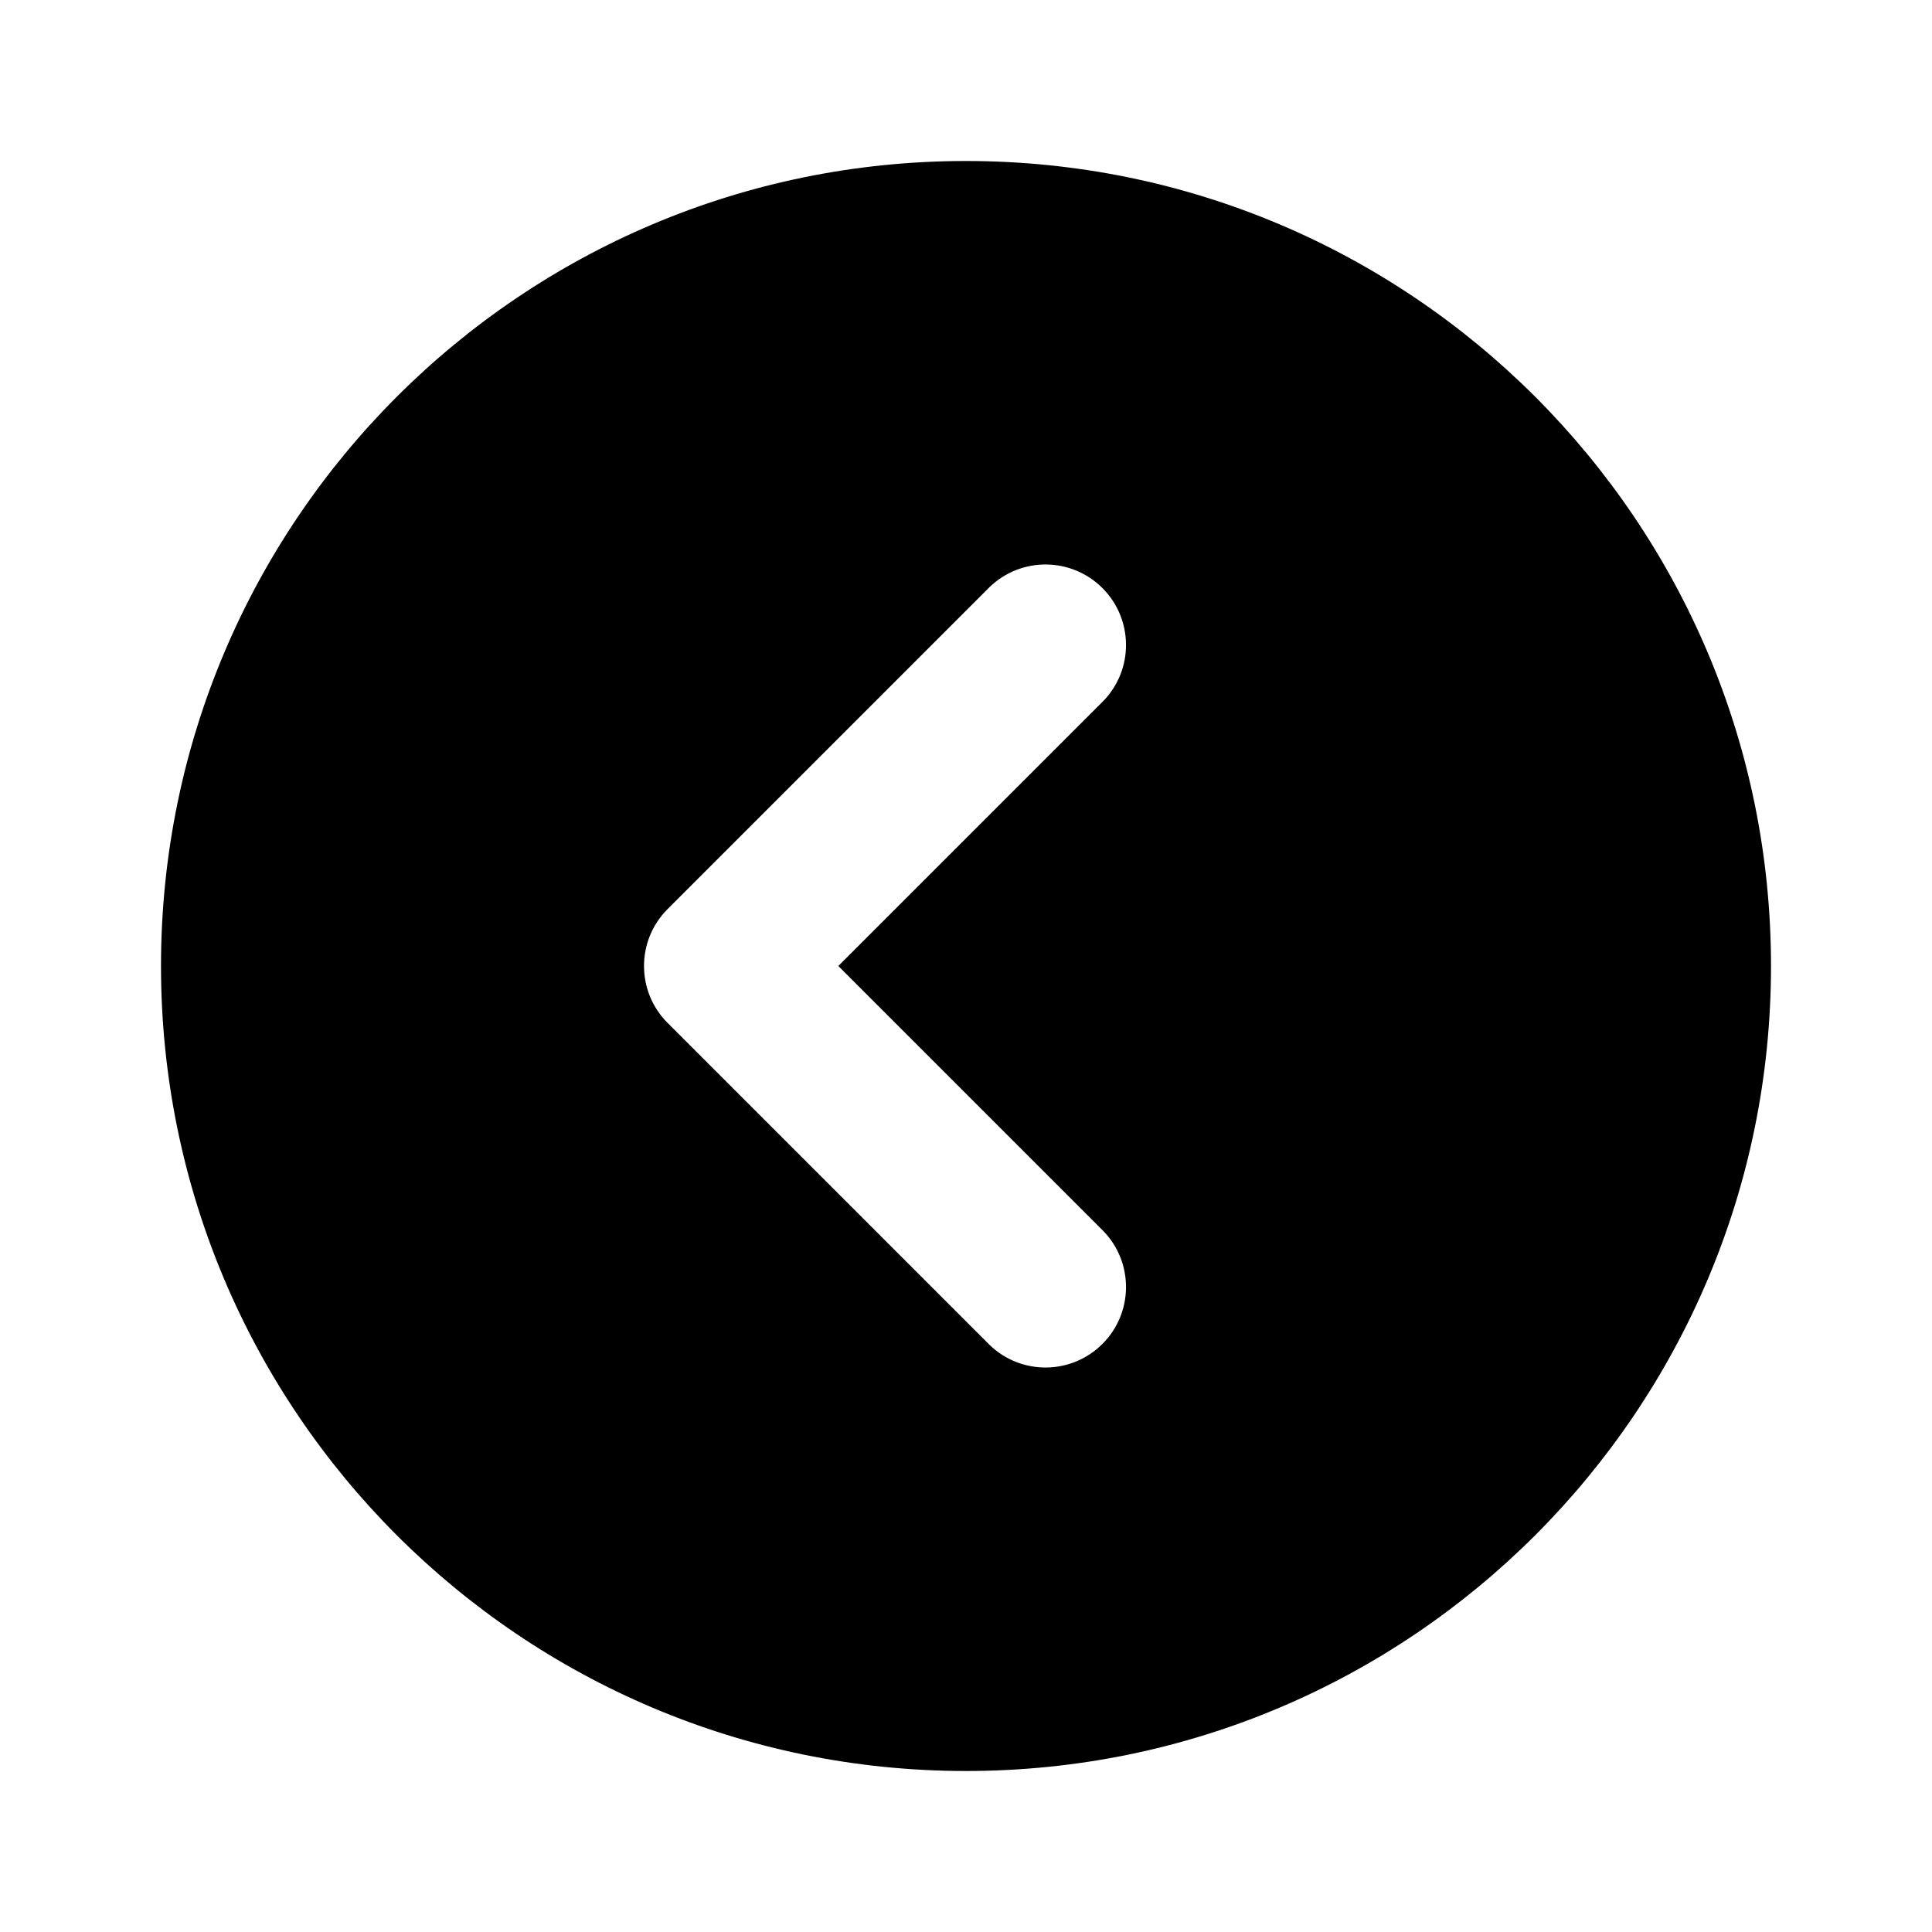
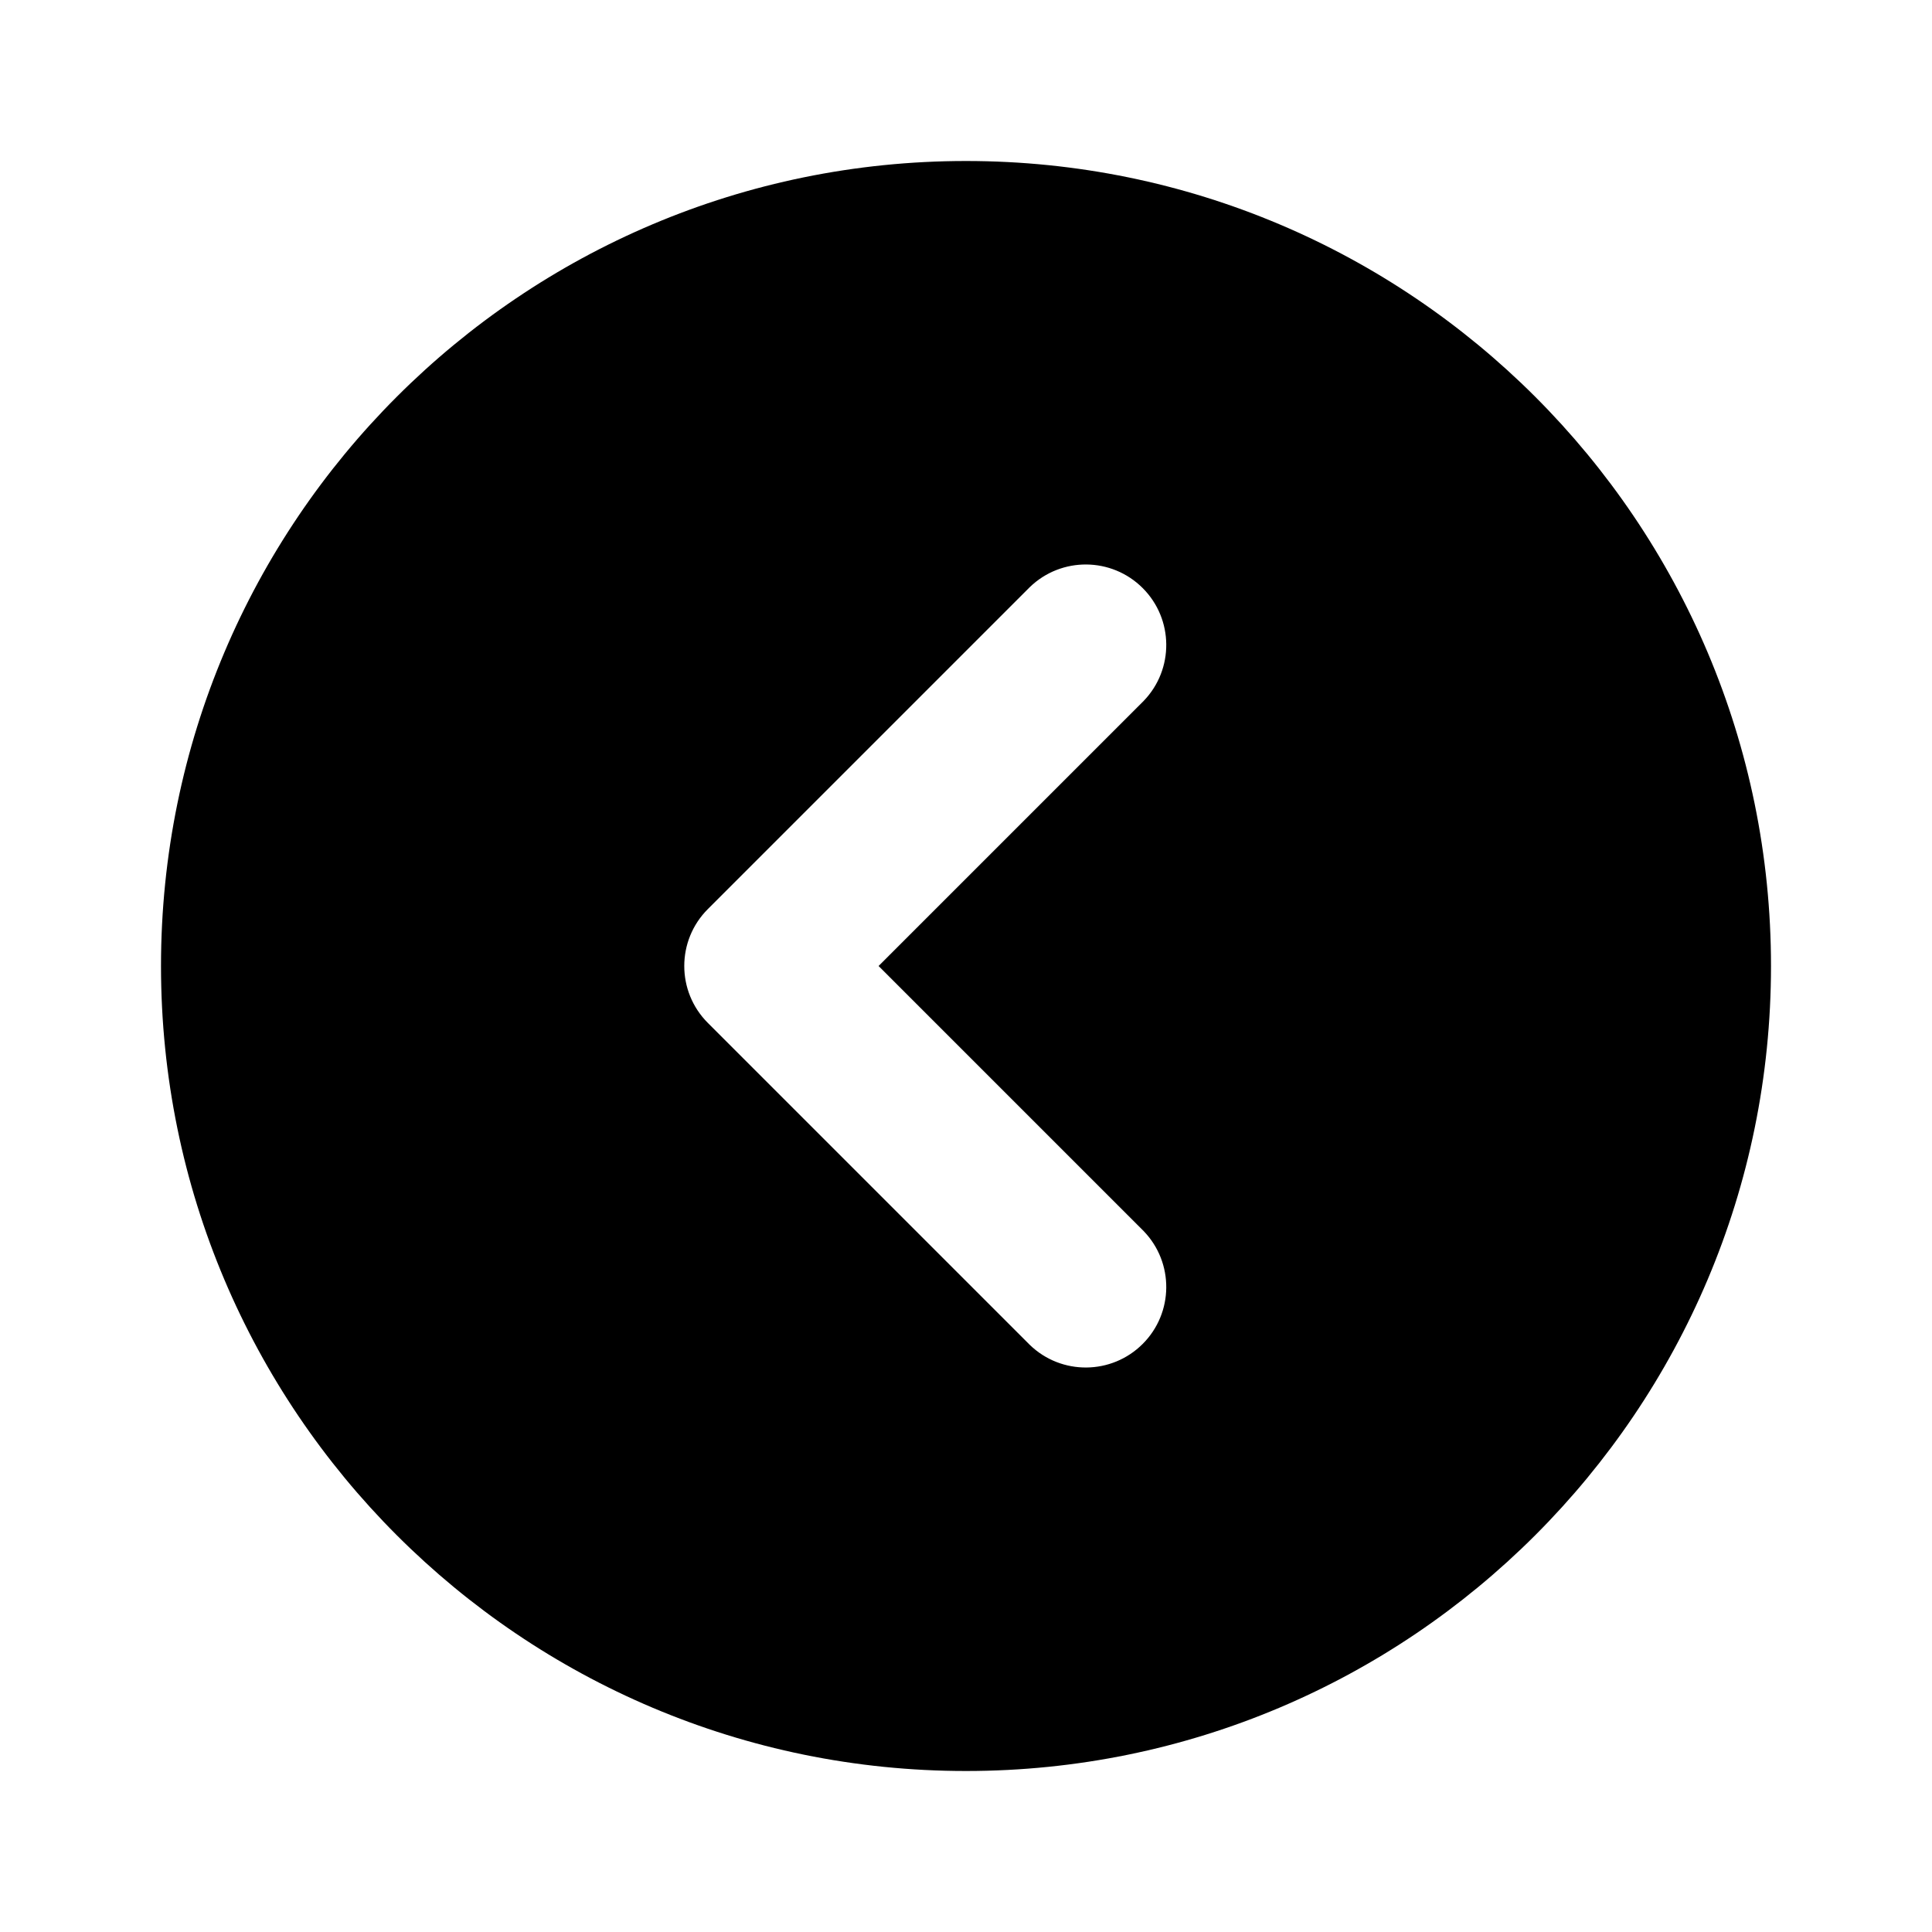
<svg xmlns="http://www.w3.org/2000/svg" width="24" height="24" fill="none">
-   <path fill="#000" fill-rule="evenodd" d="M22 12c0 5.523-4.477 10-10 10S2 17.523 2 12 6.477 2 12 2s10 4.477 10 10Zm-8.293-3.293a1 1 0 0 0-1.414-1.414l-4 4a1 1 0 0 0 0 1.414l4 4a1 1 0 0 0 1.414-1.414L10.414 12l3.293-3.293Z" clip-rule="evenodd" />
+   <path fill="#000" fill-rule="evenodd" d="M22 12c0 5.523-4.477 10-10 10S2 17.523 2 12 6.477 2 12 2s10 4.477 10 10Zm-7.793-3.293a1 1 0 0 0-1.414-1.414l-4 4a1 1 0 0 0 0 1.414l4 4a1 1 0 0 0 1.414-1.414L10.914 12l3.293-3.293Z" clip-rule="evenodd" />
</svg>
